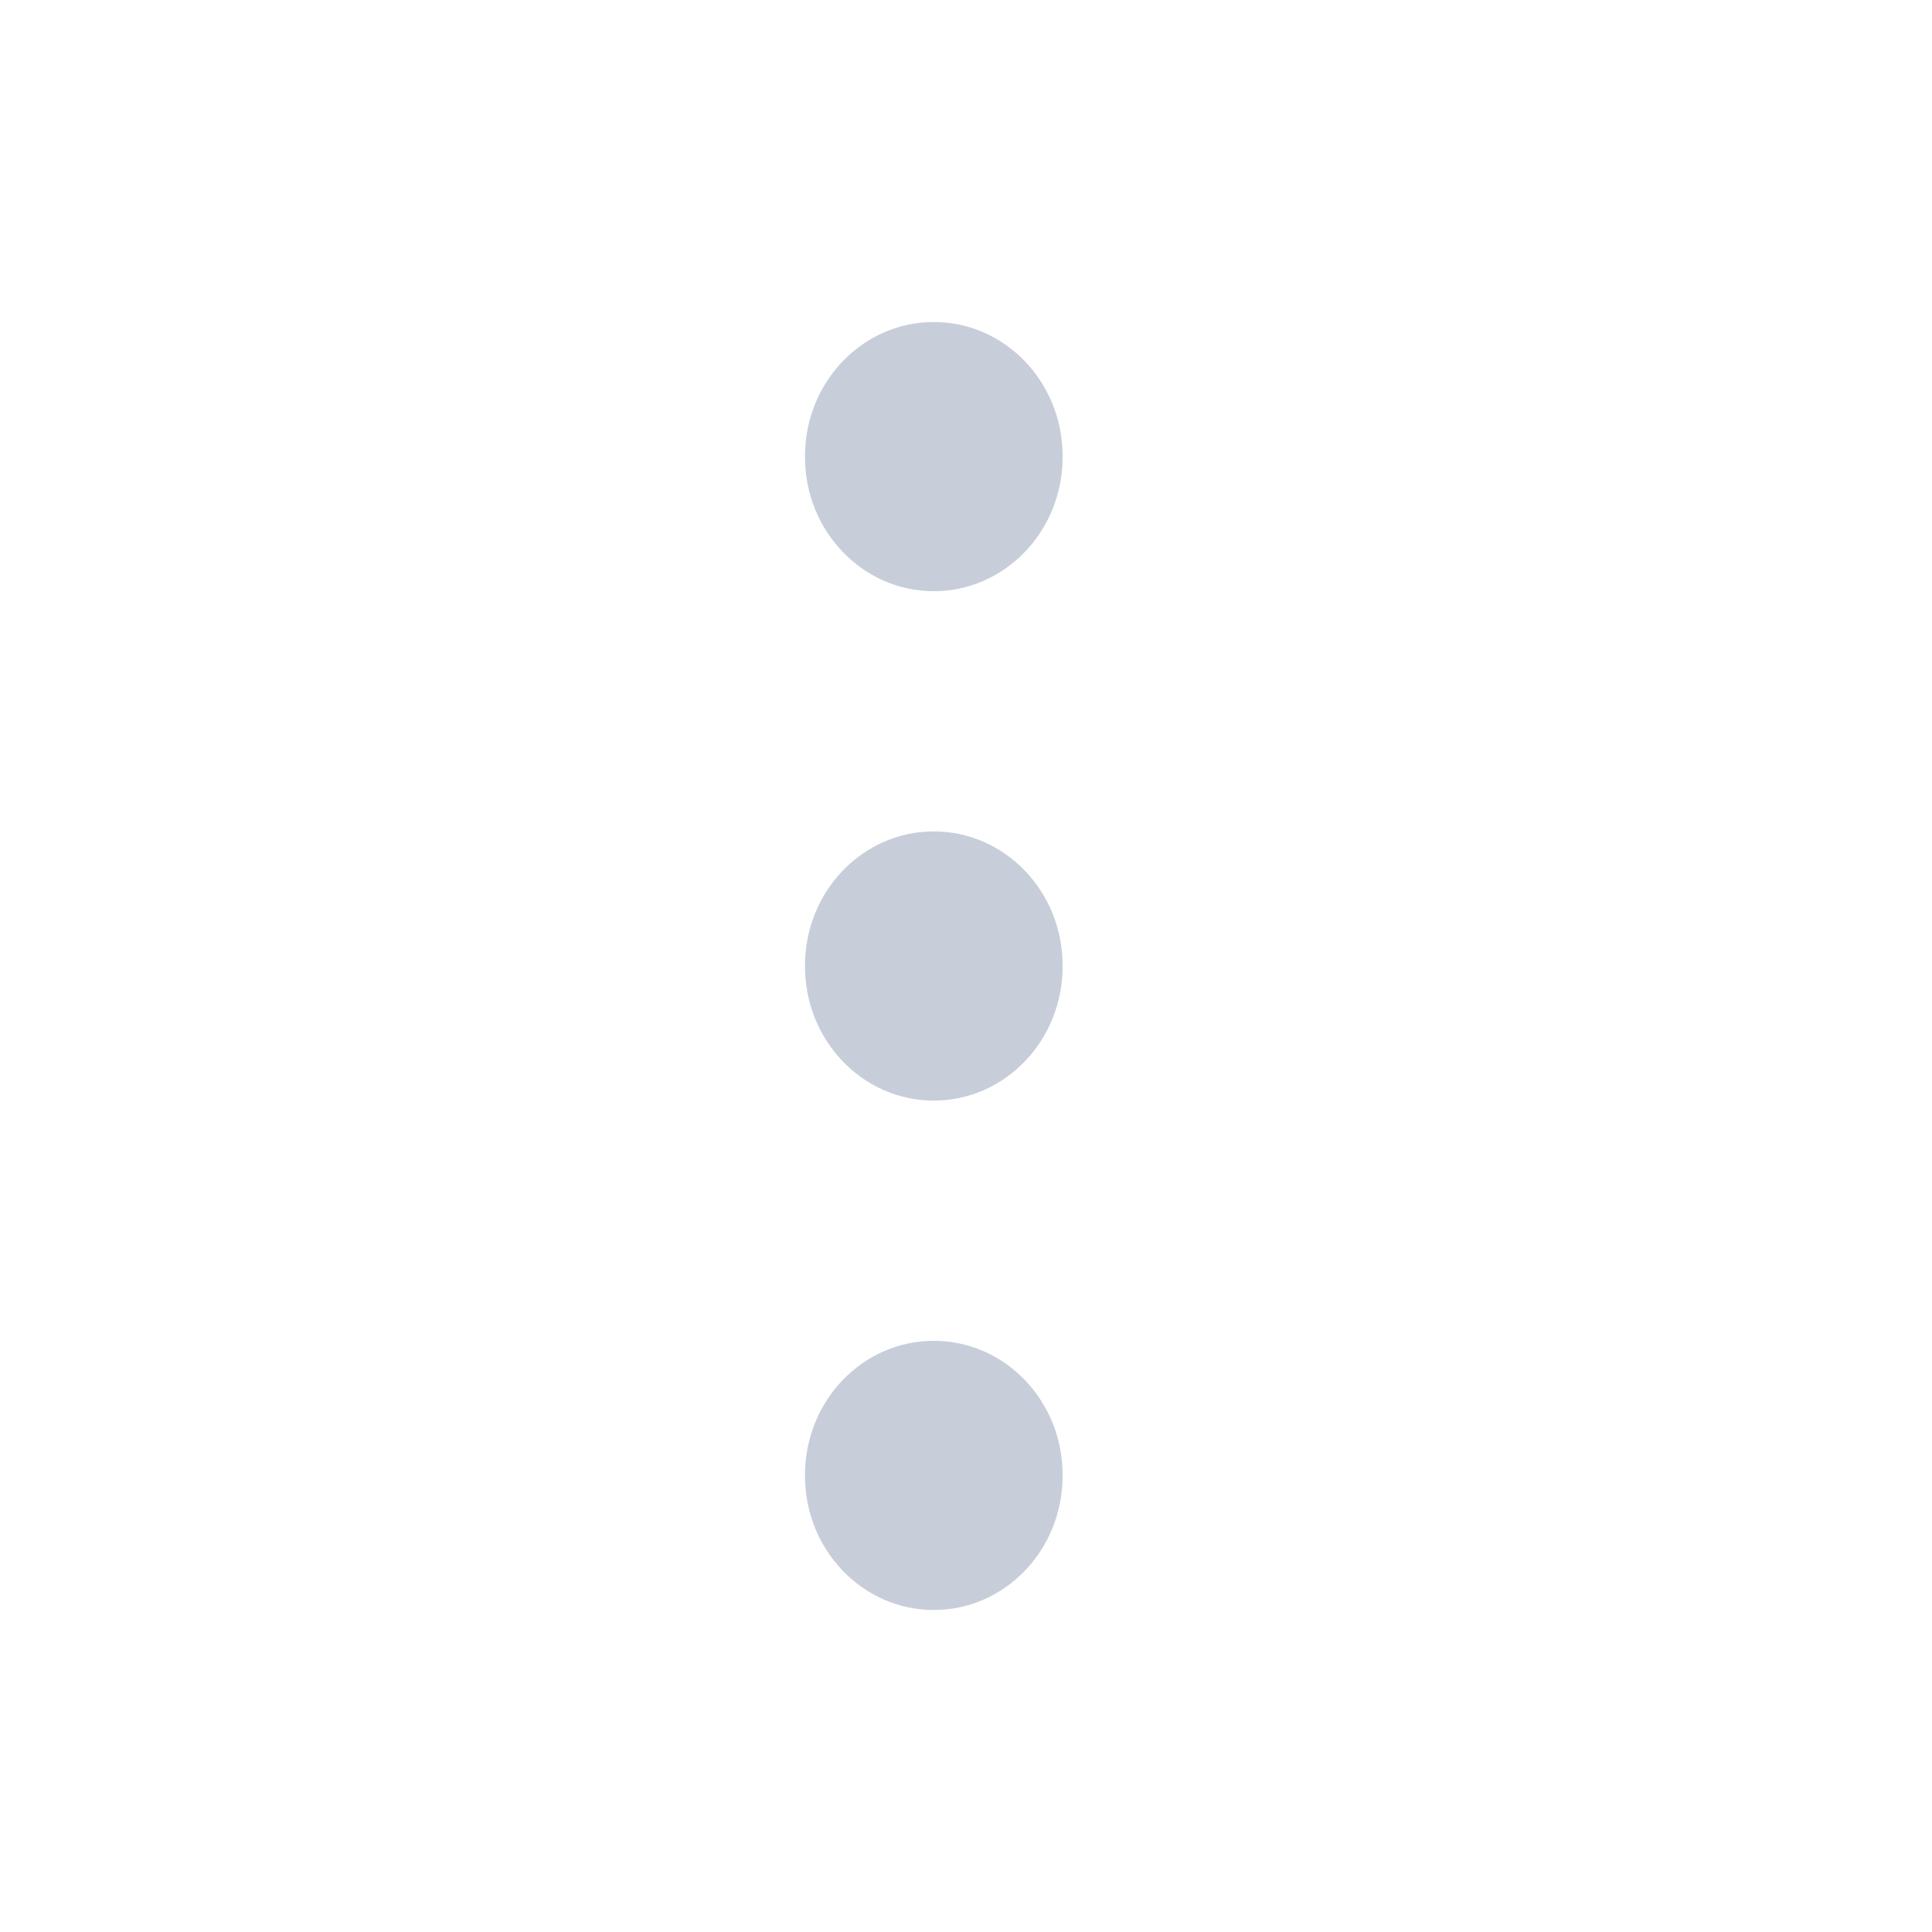
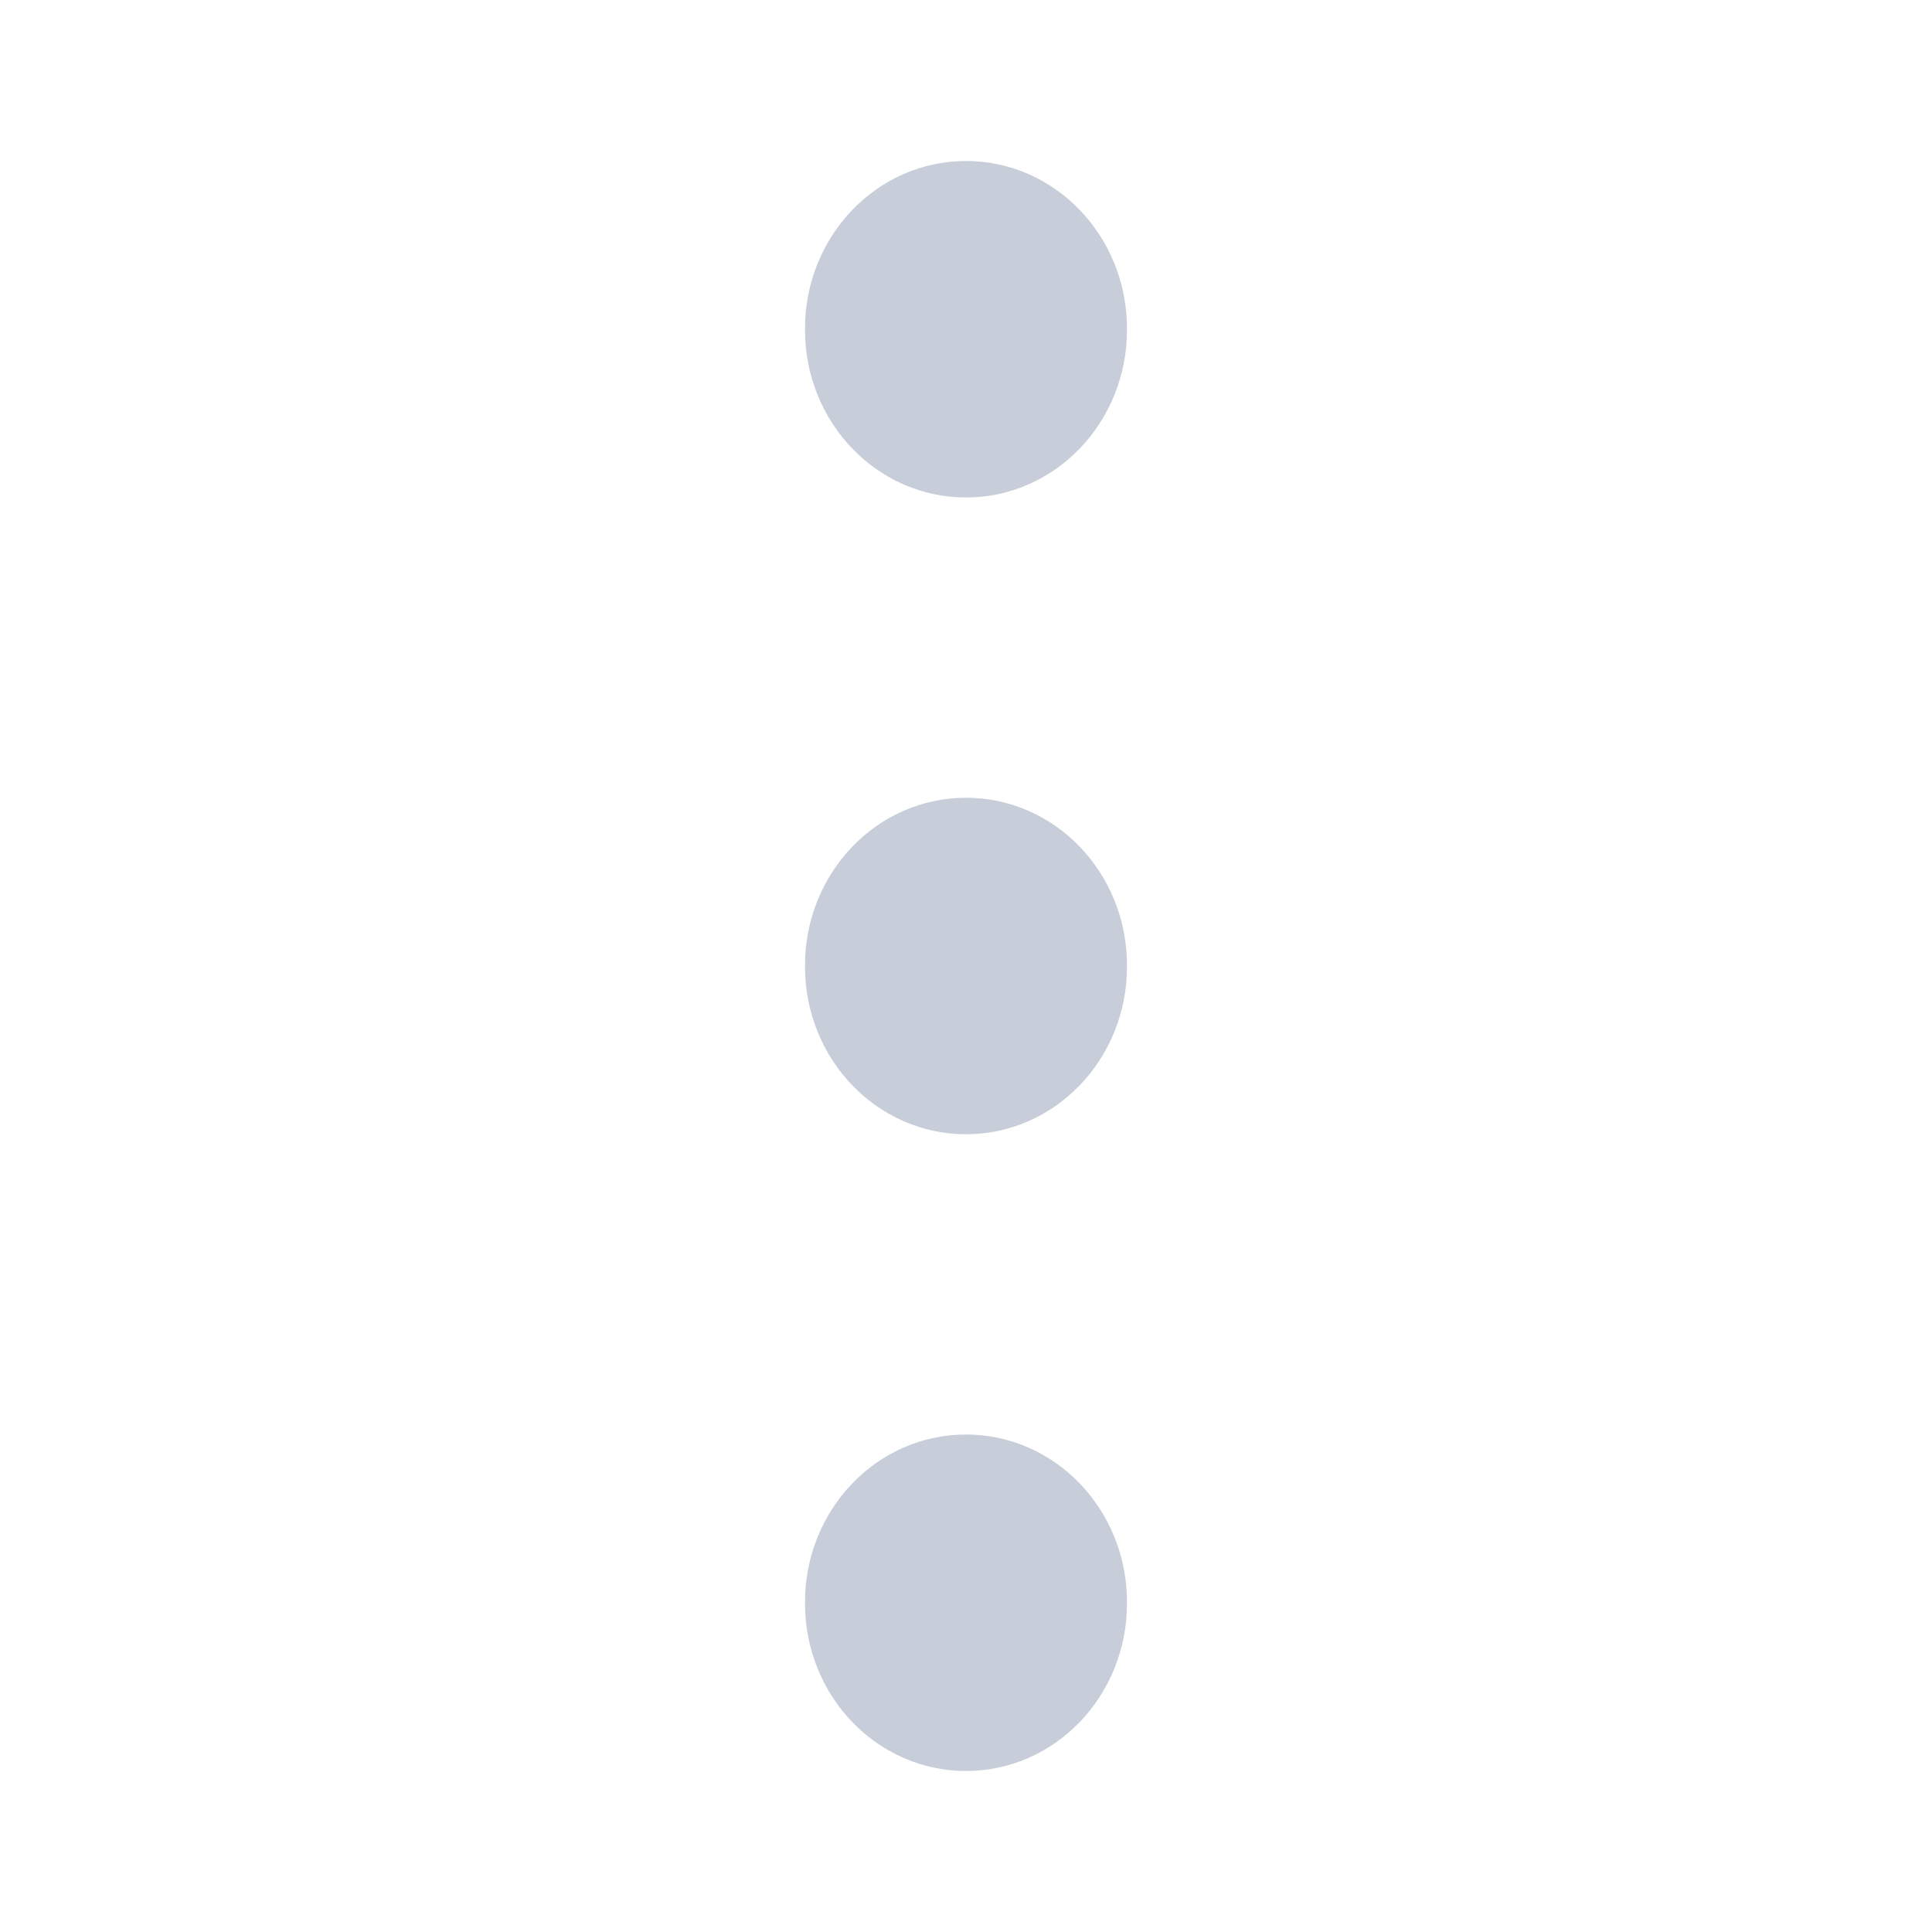
<svg xmlns="http://www.w3.org/2000/svg" width="24" height="24" viewBox="0 0 24 24" fill="none">
-   <path fill-rule="evenodd" clip-rule="evenodd" d="M11.6 20C10.716 20 10 19.254 10 18.335L10 18.321C10 17.402 10.716 16.656 11.6 16.656C12.484 16.656 13.2 17.402 13.2 18.321L13.2 18.335C13.2 19.254 12.484 20 11.6 20Z" fill="#C7CED9" />
-   <path fill-rule="evenodd" clip-rule="evenodd" d="M11.6 13.672C10.716 13.672 10 12.926 10 12.007L10 11.993C10 11.074 10.716 10.328 11.6 10.328C12.484 10.328 13.2 11.074 13.2 11.993L13.2 12.007C13.2 12.926 12.484 13.672 11.6 13.672Z" fill="#C7CED9" />
-   <path fill-rule="evenodd" clip-rule="evenodd" d="M11.6 7.344C10.716 7.344 10 6.598 10 5.679L10 5.665C10 4.746 10.716 4 11.6 4C12.484 4 13.2 4.746 13.2 5.665L13.2 5.679C13.2 6.598 12.484 7.344 11.6 7.344Z" fill="#C7CED9" />
+   <path fill-rule="evenodd" clip-rule="evenodd" d="M12 22C10.895 22 10 21.068 10 19.918L10 19.902C10 18.752 10.895 17.82 12 17.82C13.105 17.82 14 18.752 14 19.902L14 19.918C14 21.068 13.105 22 12 22Z" fill="#C7CED9" />
+   <path fill-rule="evenodd" clip-rule="evenodd" d="M12 14.09C10.895 14.09 10 13.158 10 12.008L10 11.992C10 10.842 10.895 9.91 12 9.91C13.105 9.91 14 10.842 14 11.992L14 12.008C14 13.158 13.105 14.09 12 14.09Z" fill="#C7CED9" />
+   <path fill-rule="evenodd" clip-rule="evenodd" d="M12 6.18C10.895 6.18 10 5.248 10 4.098L10 4.082C10 2.932 10.895 2 12 2C13.105 2 14 2.932 14 4.082L14 4.098C14 5.248 13.105 6.18 12 6.18Z" fill="#C7CED9" />
</svg>
